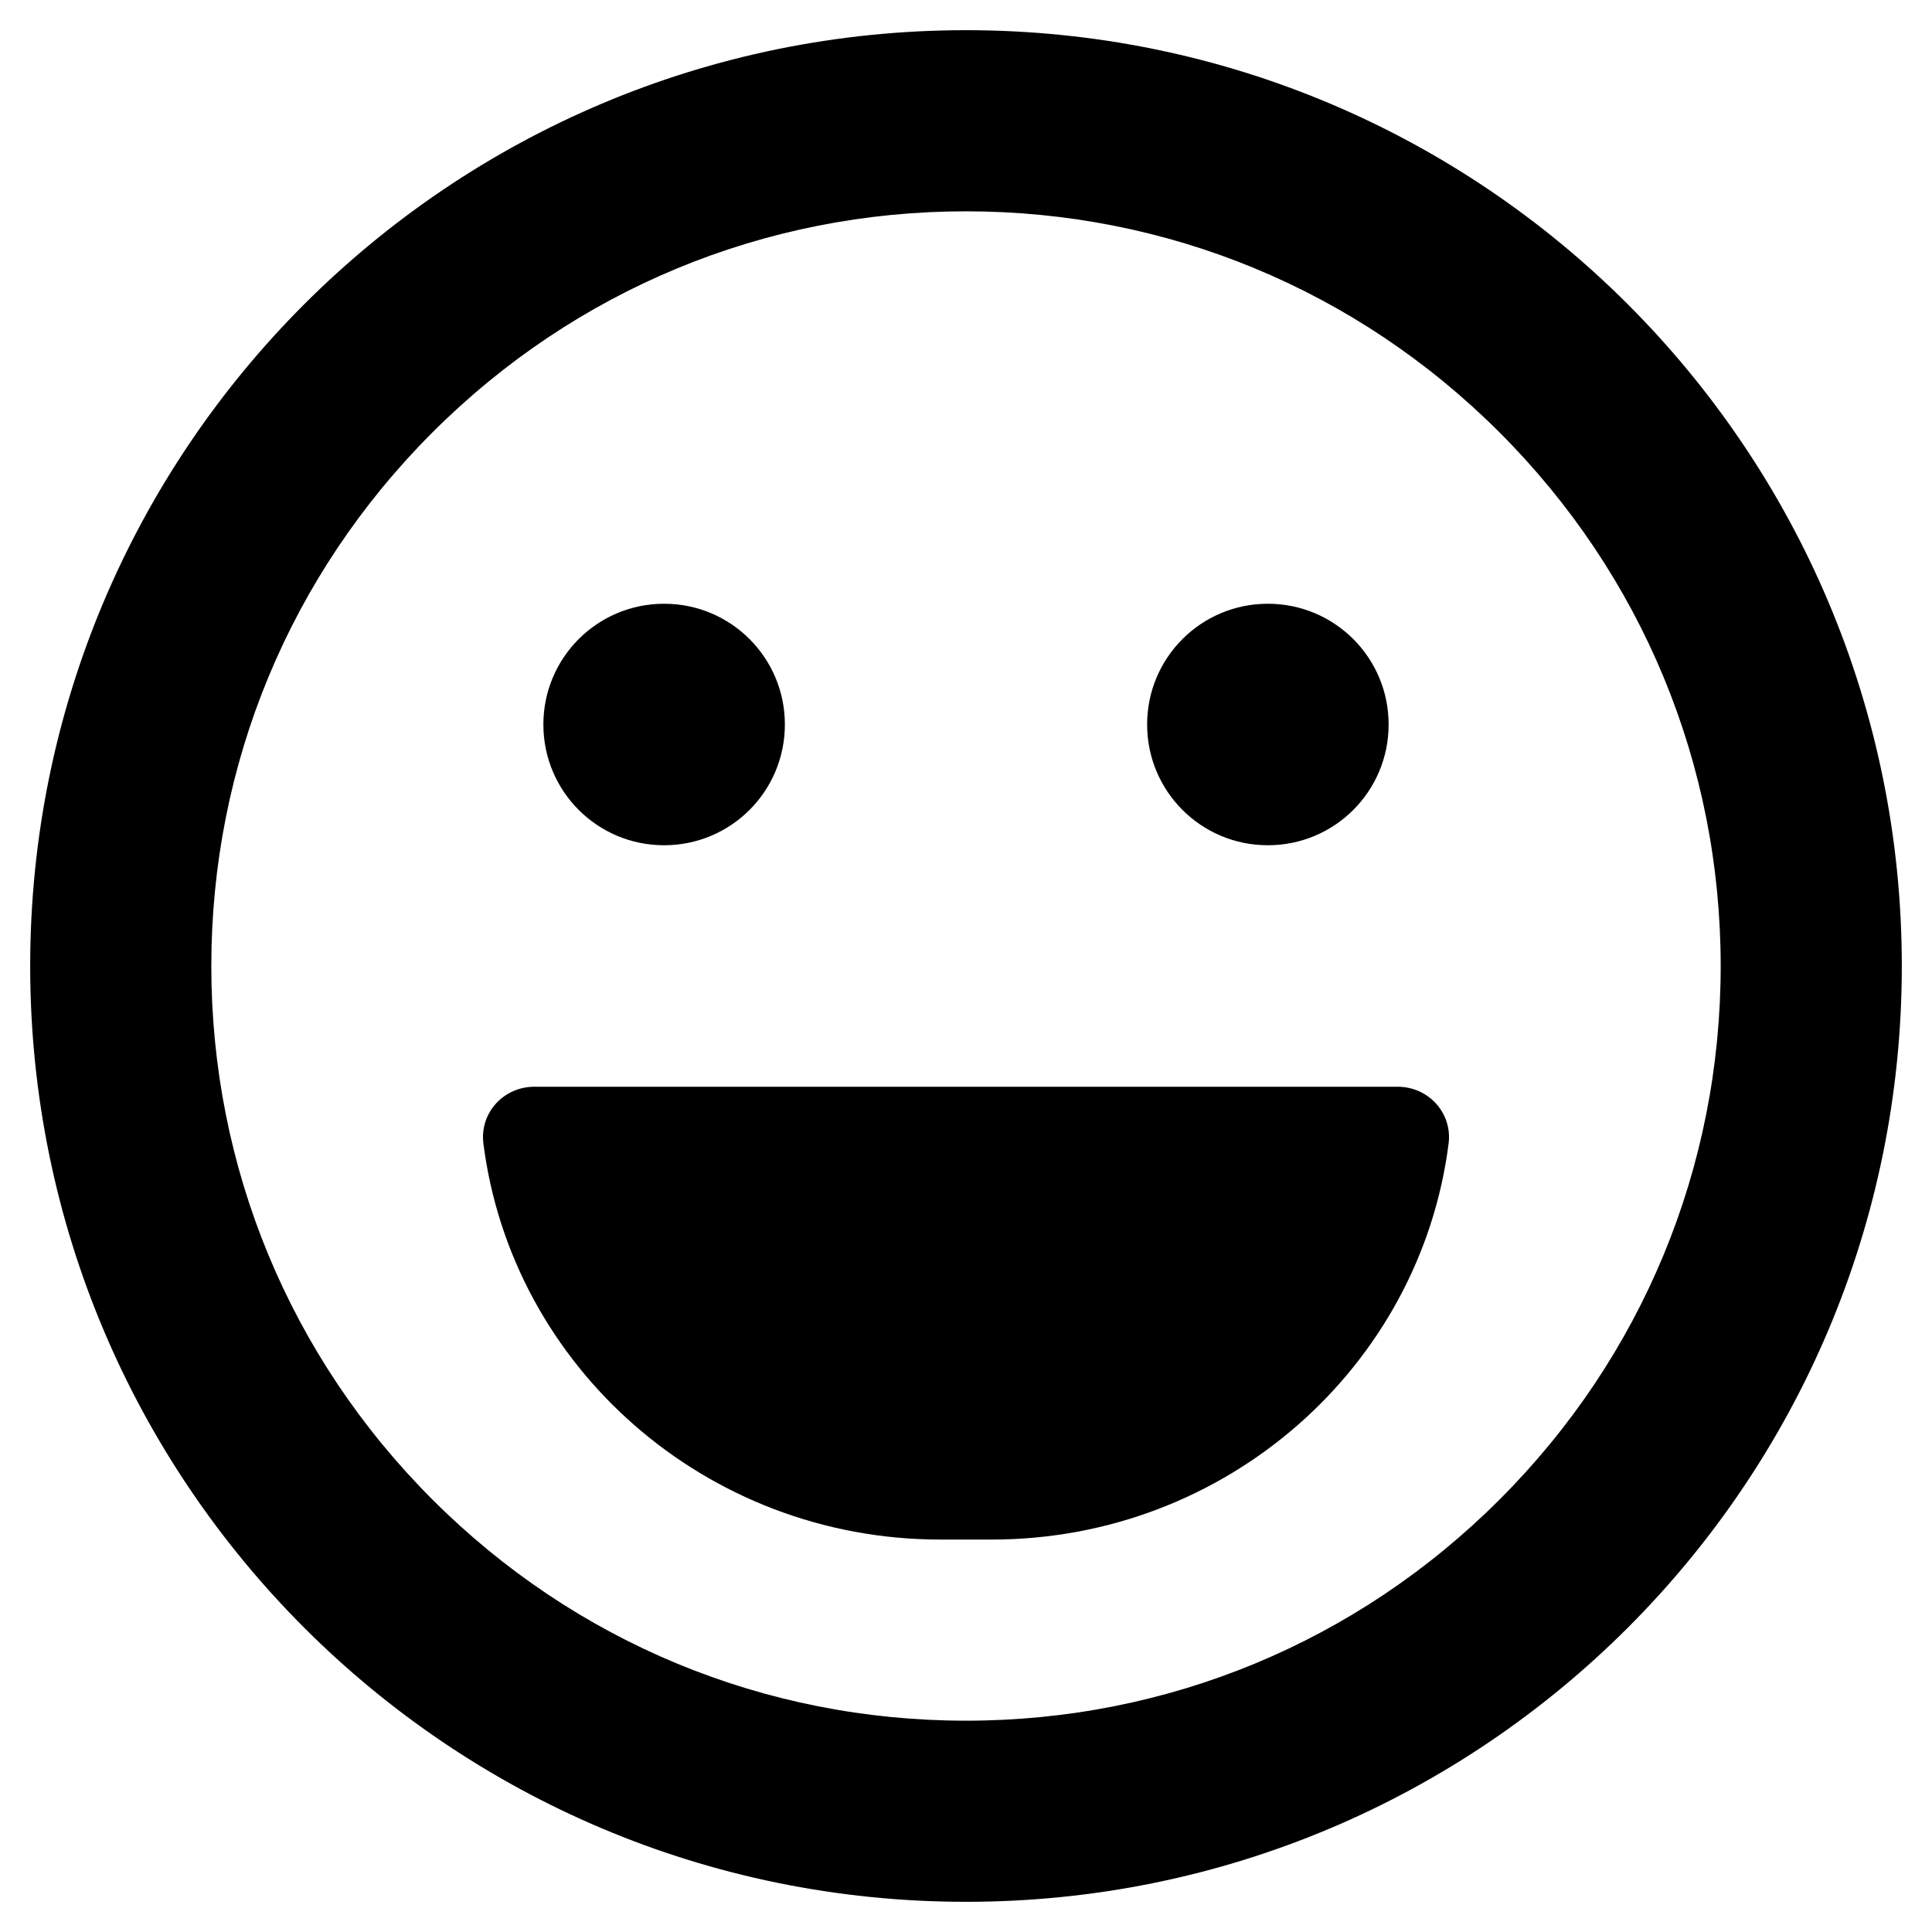
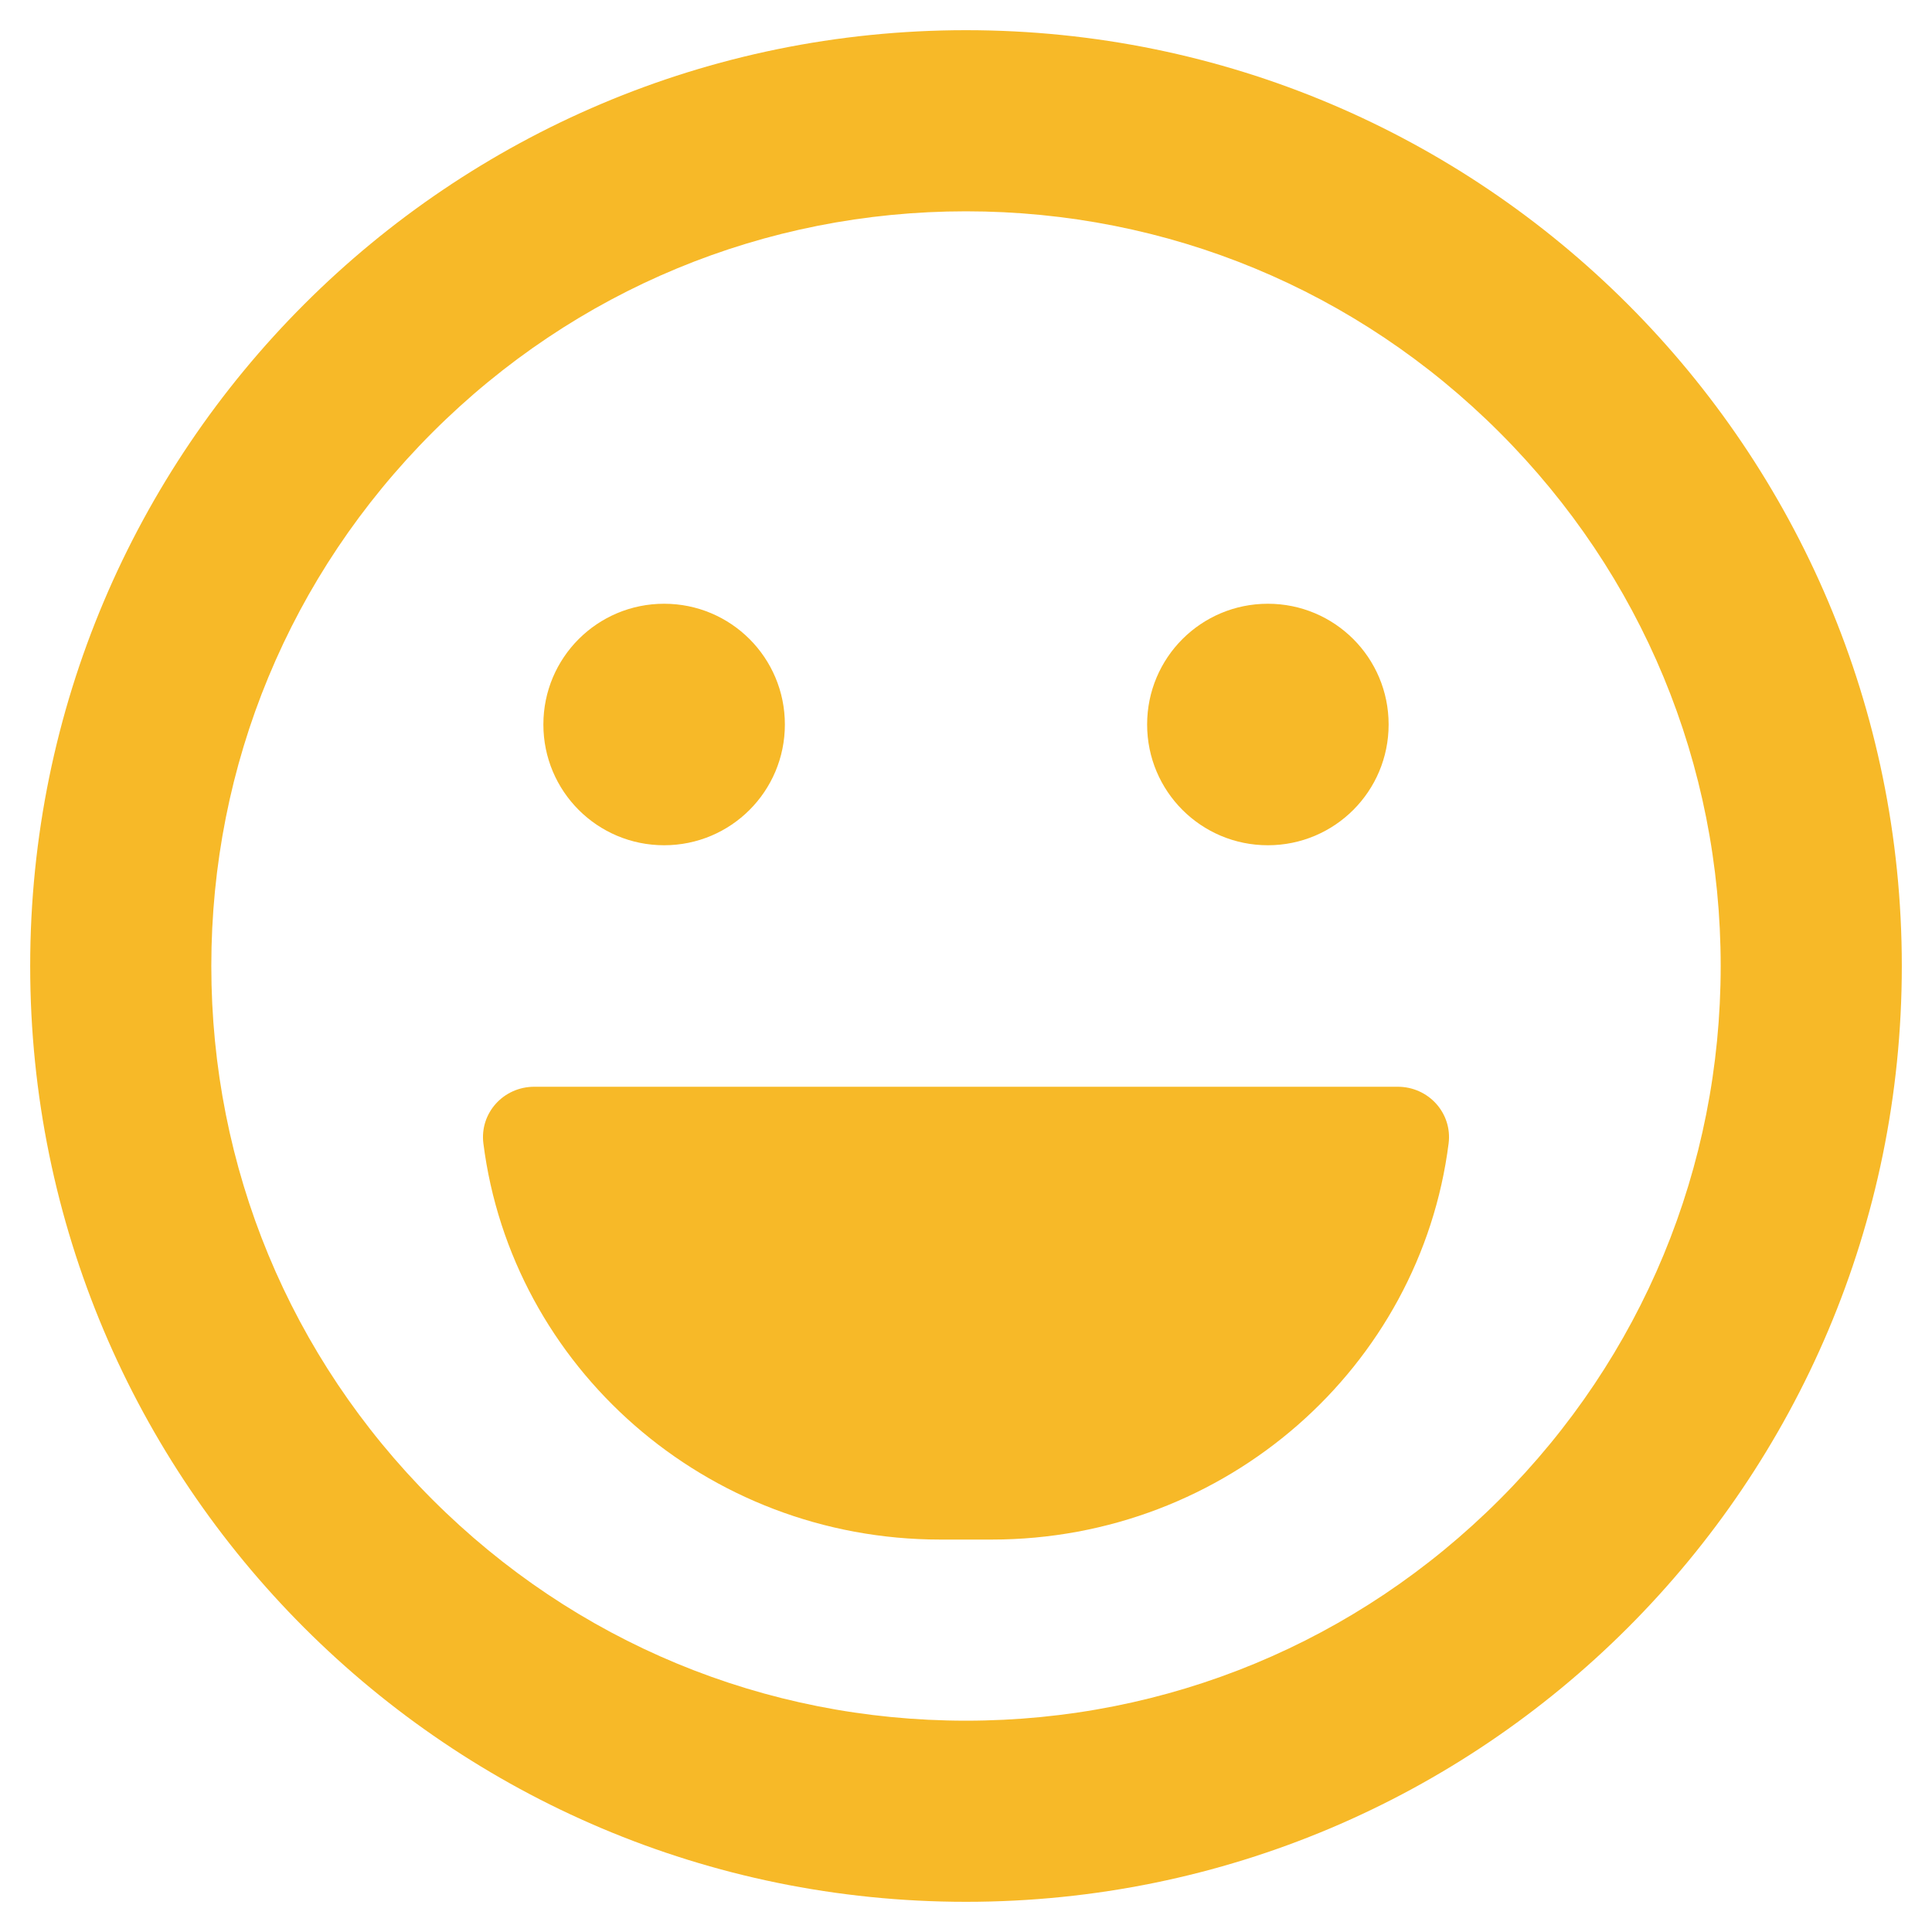
<svg xmlns="http://www.w3.org/2000/svg" aria-hidden="true" focusable="false" data-prefix="far" width="24px" height="24px" data-icon="laugh" class="svg-inline--fa fa-laugh fa-w-16" role="img" viewBox="0 0 496 512">
-   <path fill="currentColor" d="M248 8C111 8 0 119 0 256s111 248 248 248 248-111 248-248S385 8 248 8zm141.4 389.4c-37.8 37.8-88 58.6-141.4 58.6s-103.6-20.8-141.4-58.6S48 309.4 48 256s20.8-103.6 58.6-141.4S194.6 56 248 56s103.6 20.8 141.4 58.6S448 202.6 448 256s-20.8 103.6-58.6 141.4zM328 224c17.7 0 32-14.3 32-32s-14.3-32-32-32-32 14.3-32 32 14.3 32 32 32zm-160 0c17.7 0 32-14.3 32-32s-14.3-32-32-32-32 14.3-32 32 14.3 32 32 32zm194.4 64H133.6c-8.2 0-14.5 7-13.5 15 7.5 59.2 58.9 105 121.1 105h13.6c62.2 0 113.6-45.8 121.1-105 1-8-5.3-15-13.5-15z" />
+   <path fill="#F7B928" d="M248 8C111 8 0 119 0 256s111 248 248 248 248-111 248-248S385 8 248 8zm141.4 389.4c-37.8 37.8-88 58.6-141.4 58.6s-103.6-20.8-141.4-58.6S48 309.4 48 256s20.8-103.6 58.6-141.4S194.6 56 248 56s103.6 20.8 141.4 58.6S448 202.6 448 256s-20.8 103.6-58.6 141.4zM328 224c17.7 0 32-14.3 32-32s-14.3-32-32-32-32 14.3-32 32 14.3 32 32 32zm-160 0c17.7 0 32-14.3 32-32s-14.3-32-32-32-32 14.3-32 32 14.3 32 32 32zm194.4 64H133.6c-8.2 0-14.5 7-13.5 15 7.5 59.2 58.9 105 121.1 105h13.6c62.2 0 113.6-45.8 121.1-105 1-8-5.3-15-13.5-15z" />
</svg>
